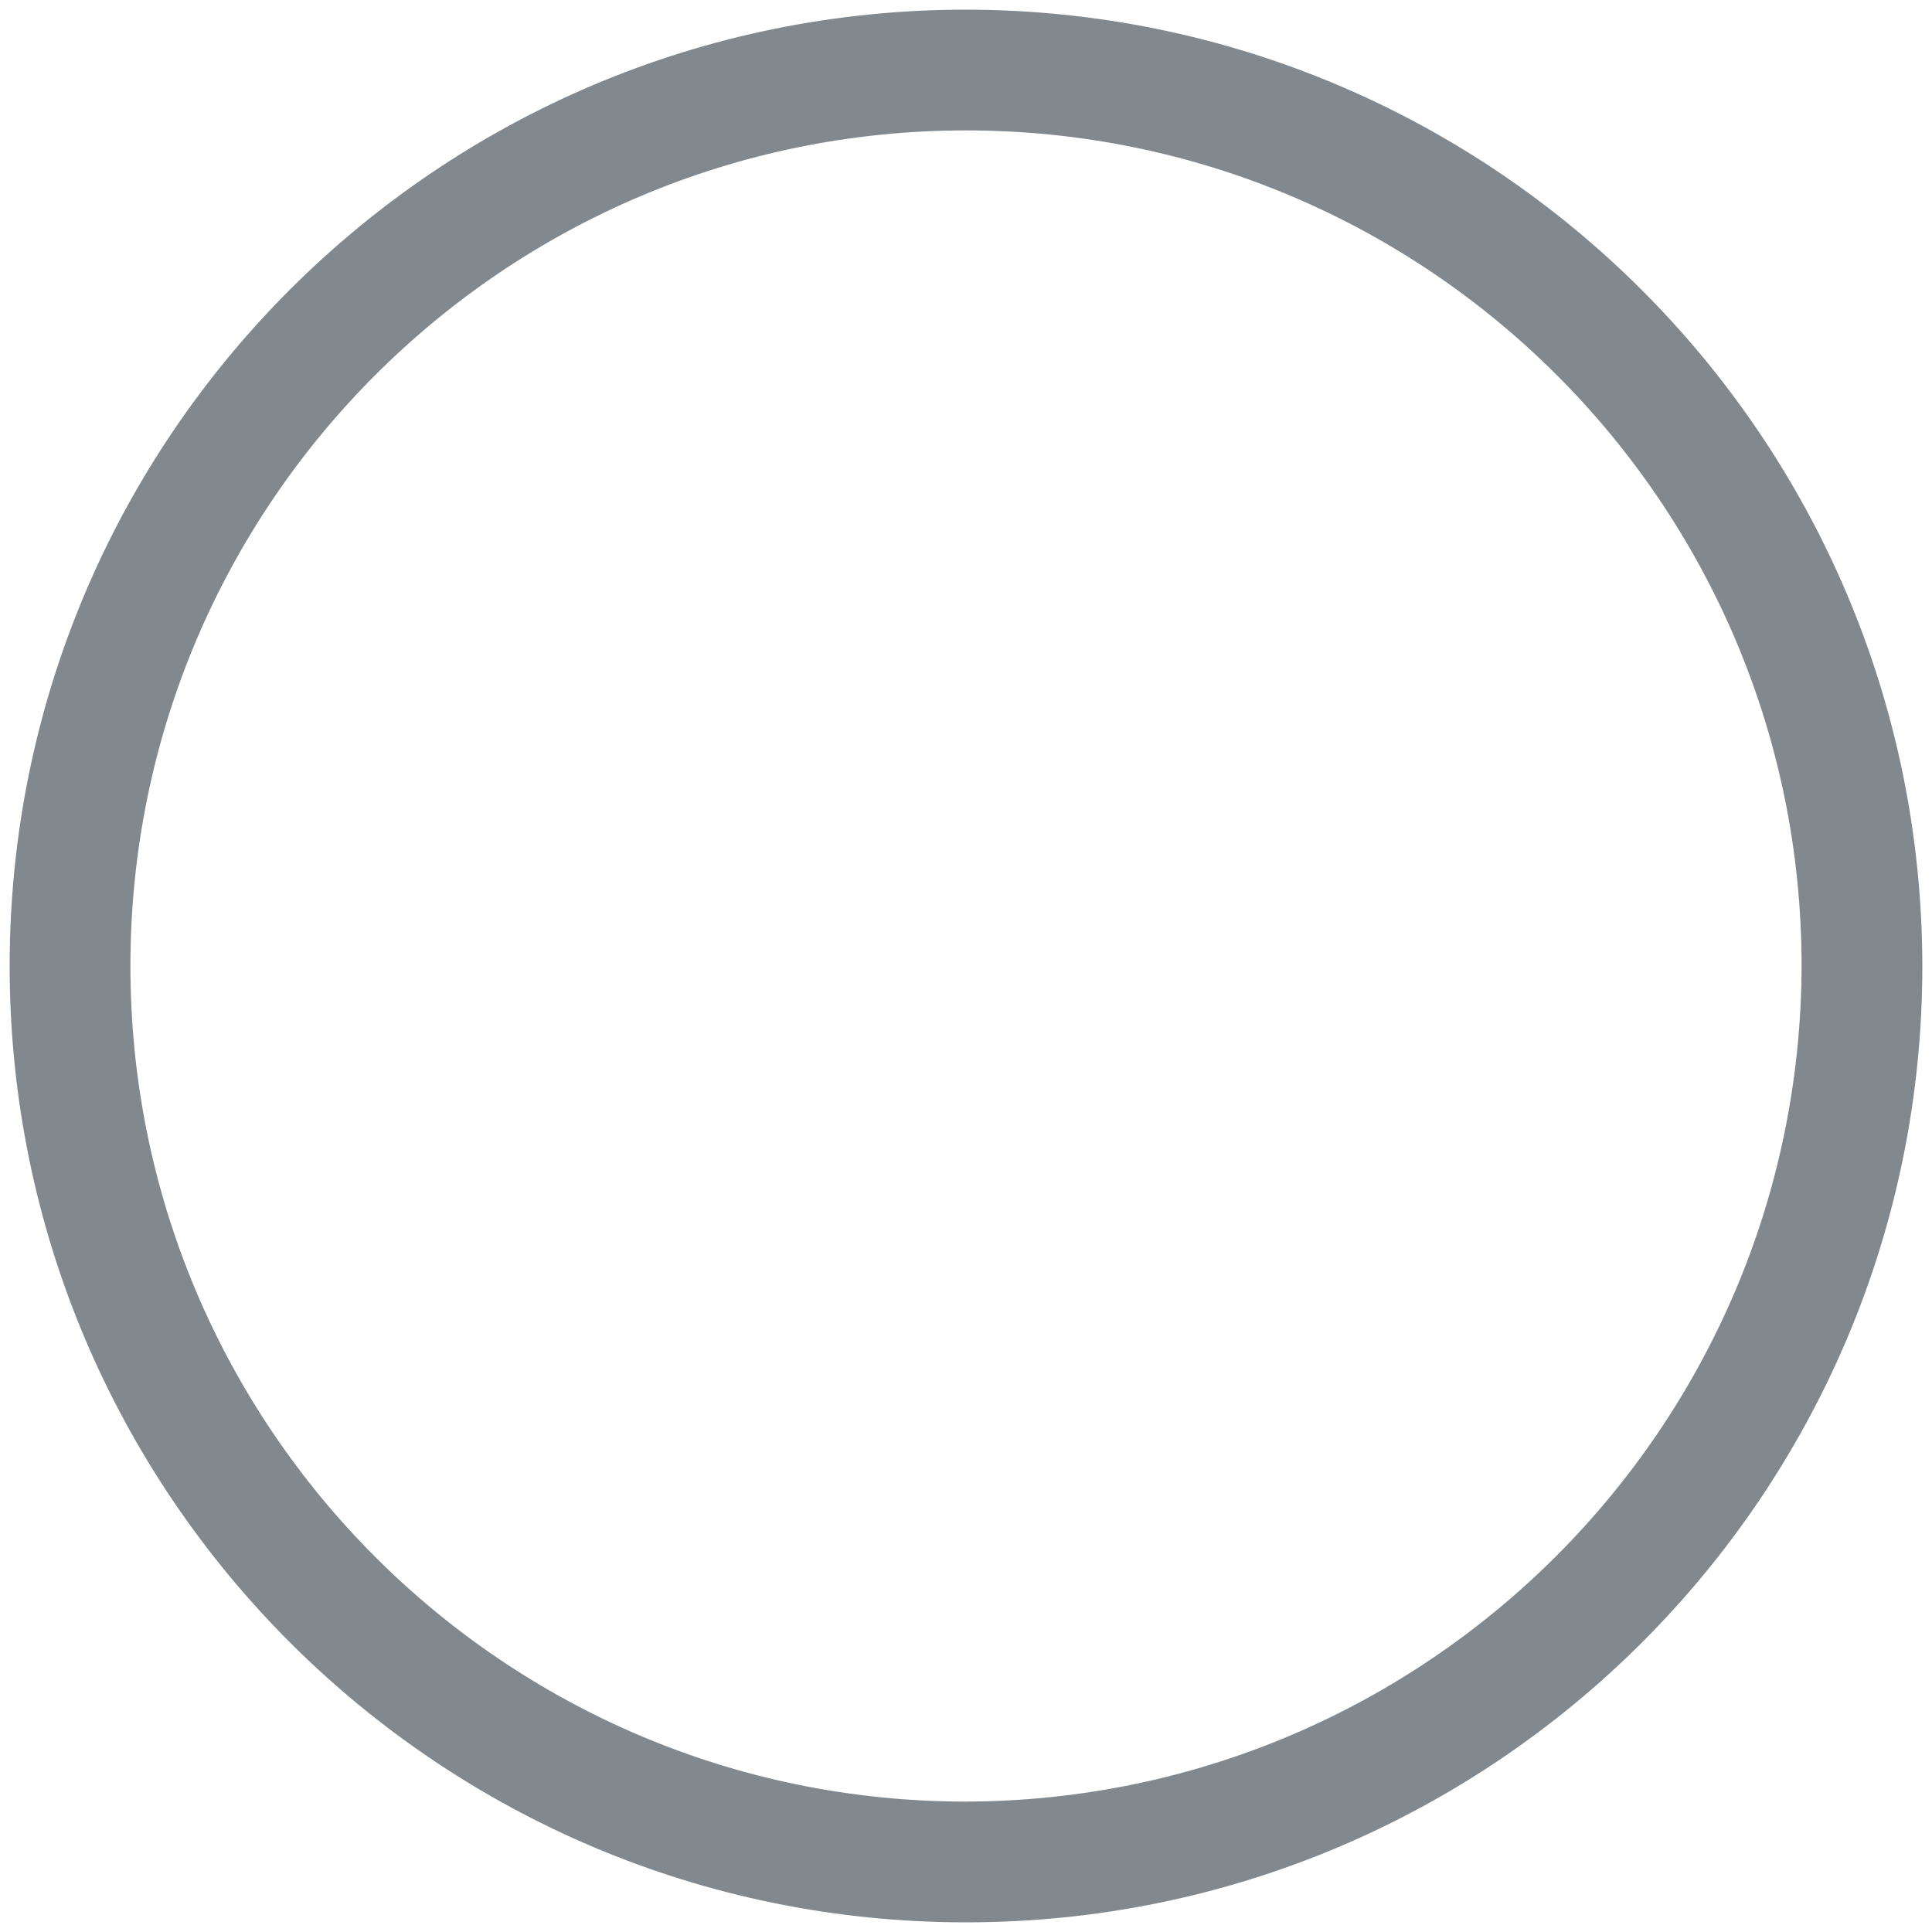
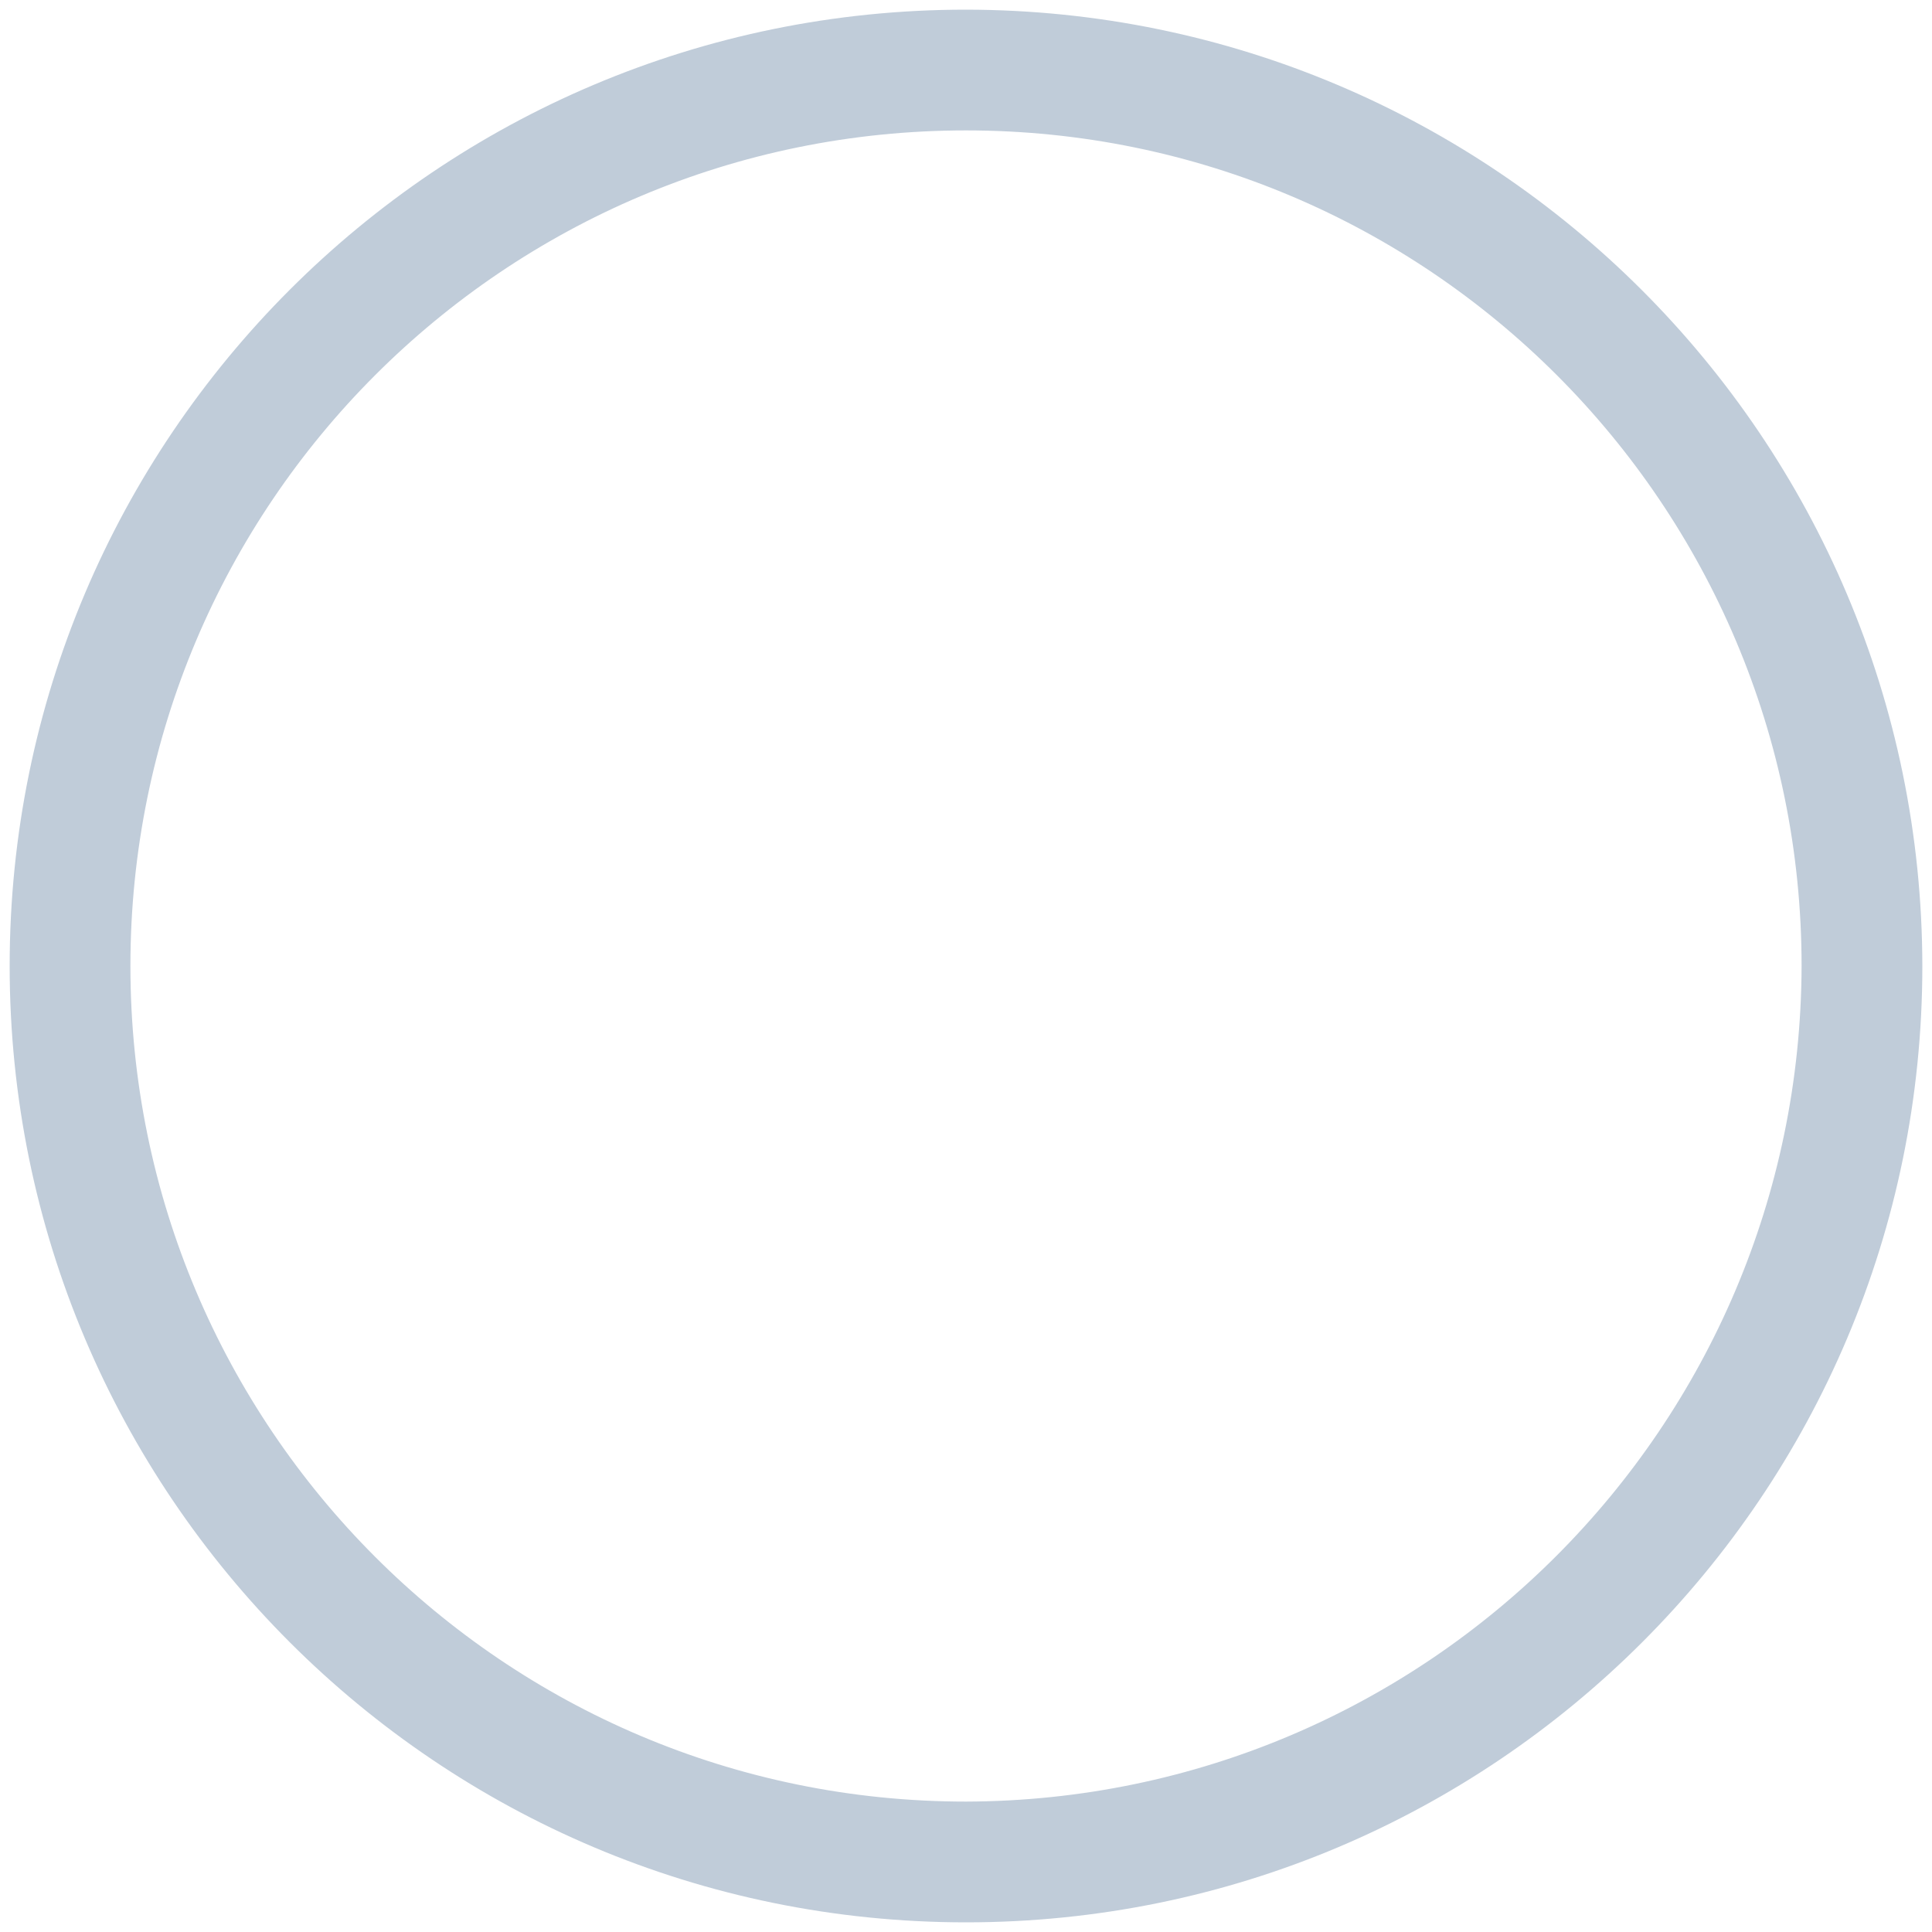
- <svg xmlns="http://www.w3.org/2000/svg" id="ef08658d-2b03-42f8-8a04-2d72bb7123e4" data-name="oval" viewBox="0 0 16 16">
-   <defs>
-     <style>.a458b28a-bbd8-4d5d-aeb8-e1c97378b890{fill:#81888e;}</style>
-   </defs>
-   <path id="b56b487a-01fe-4382-8b6b-2d76afac58d5" data-name="icon09" class="a458b28a-bbd8-4d5d-aeb8-e1c97378b890" d="M8,.08A7.92,7.92,0,1,0,15.92,8,7.93,7.93,0,0,0,8,.08ZM8,14.92A6.92,6.92,0,1,1,14.92,8,6.94,6.94,0,0,1,8,14.92Z" />
+ <svg xmlns="http://www.w3.org/2000/svg" width="16" height="16" fill="none" viewBox="0 0 16 16">
+   <g clip-path="url(#a)">
+     <path fill="#C0CCD9" d="M8 .08A7.92 7.92 0 1 0 15.92 8 7.93 7.93 0 0 0 8 .08Zm0 14.84A6.92 6.92 0 1 1 14.92 8 6.94 6.94 0 0 1 8 14.92Z" />
+   </g>
</svg>
